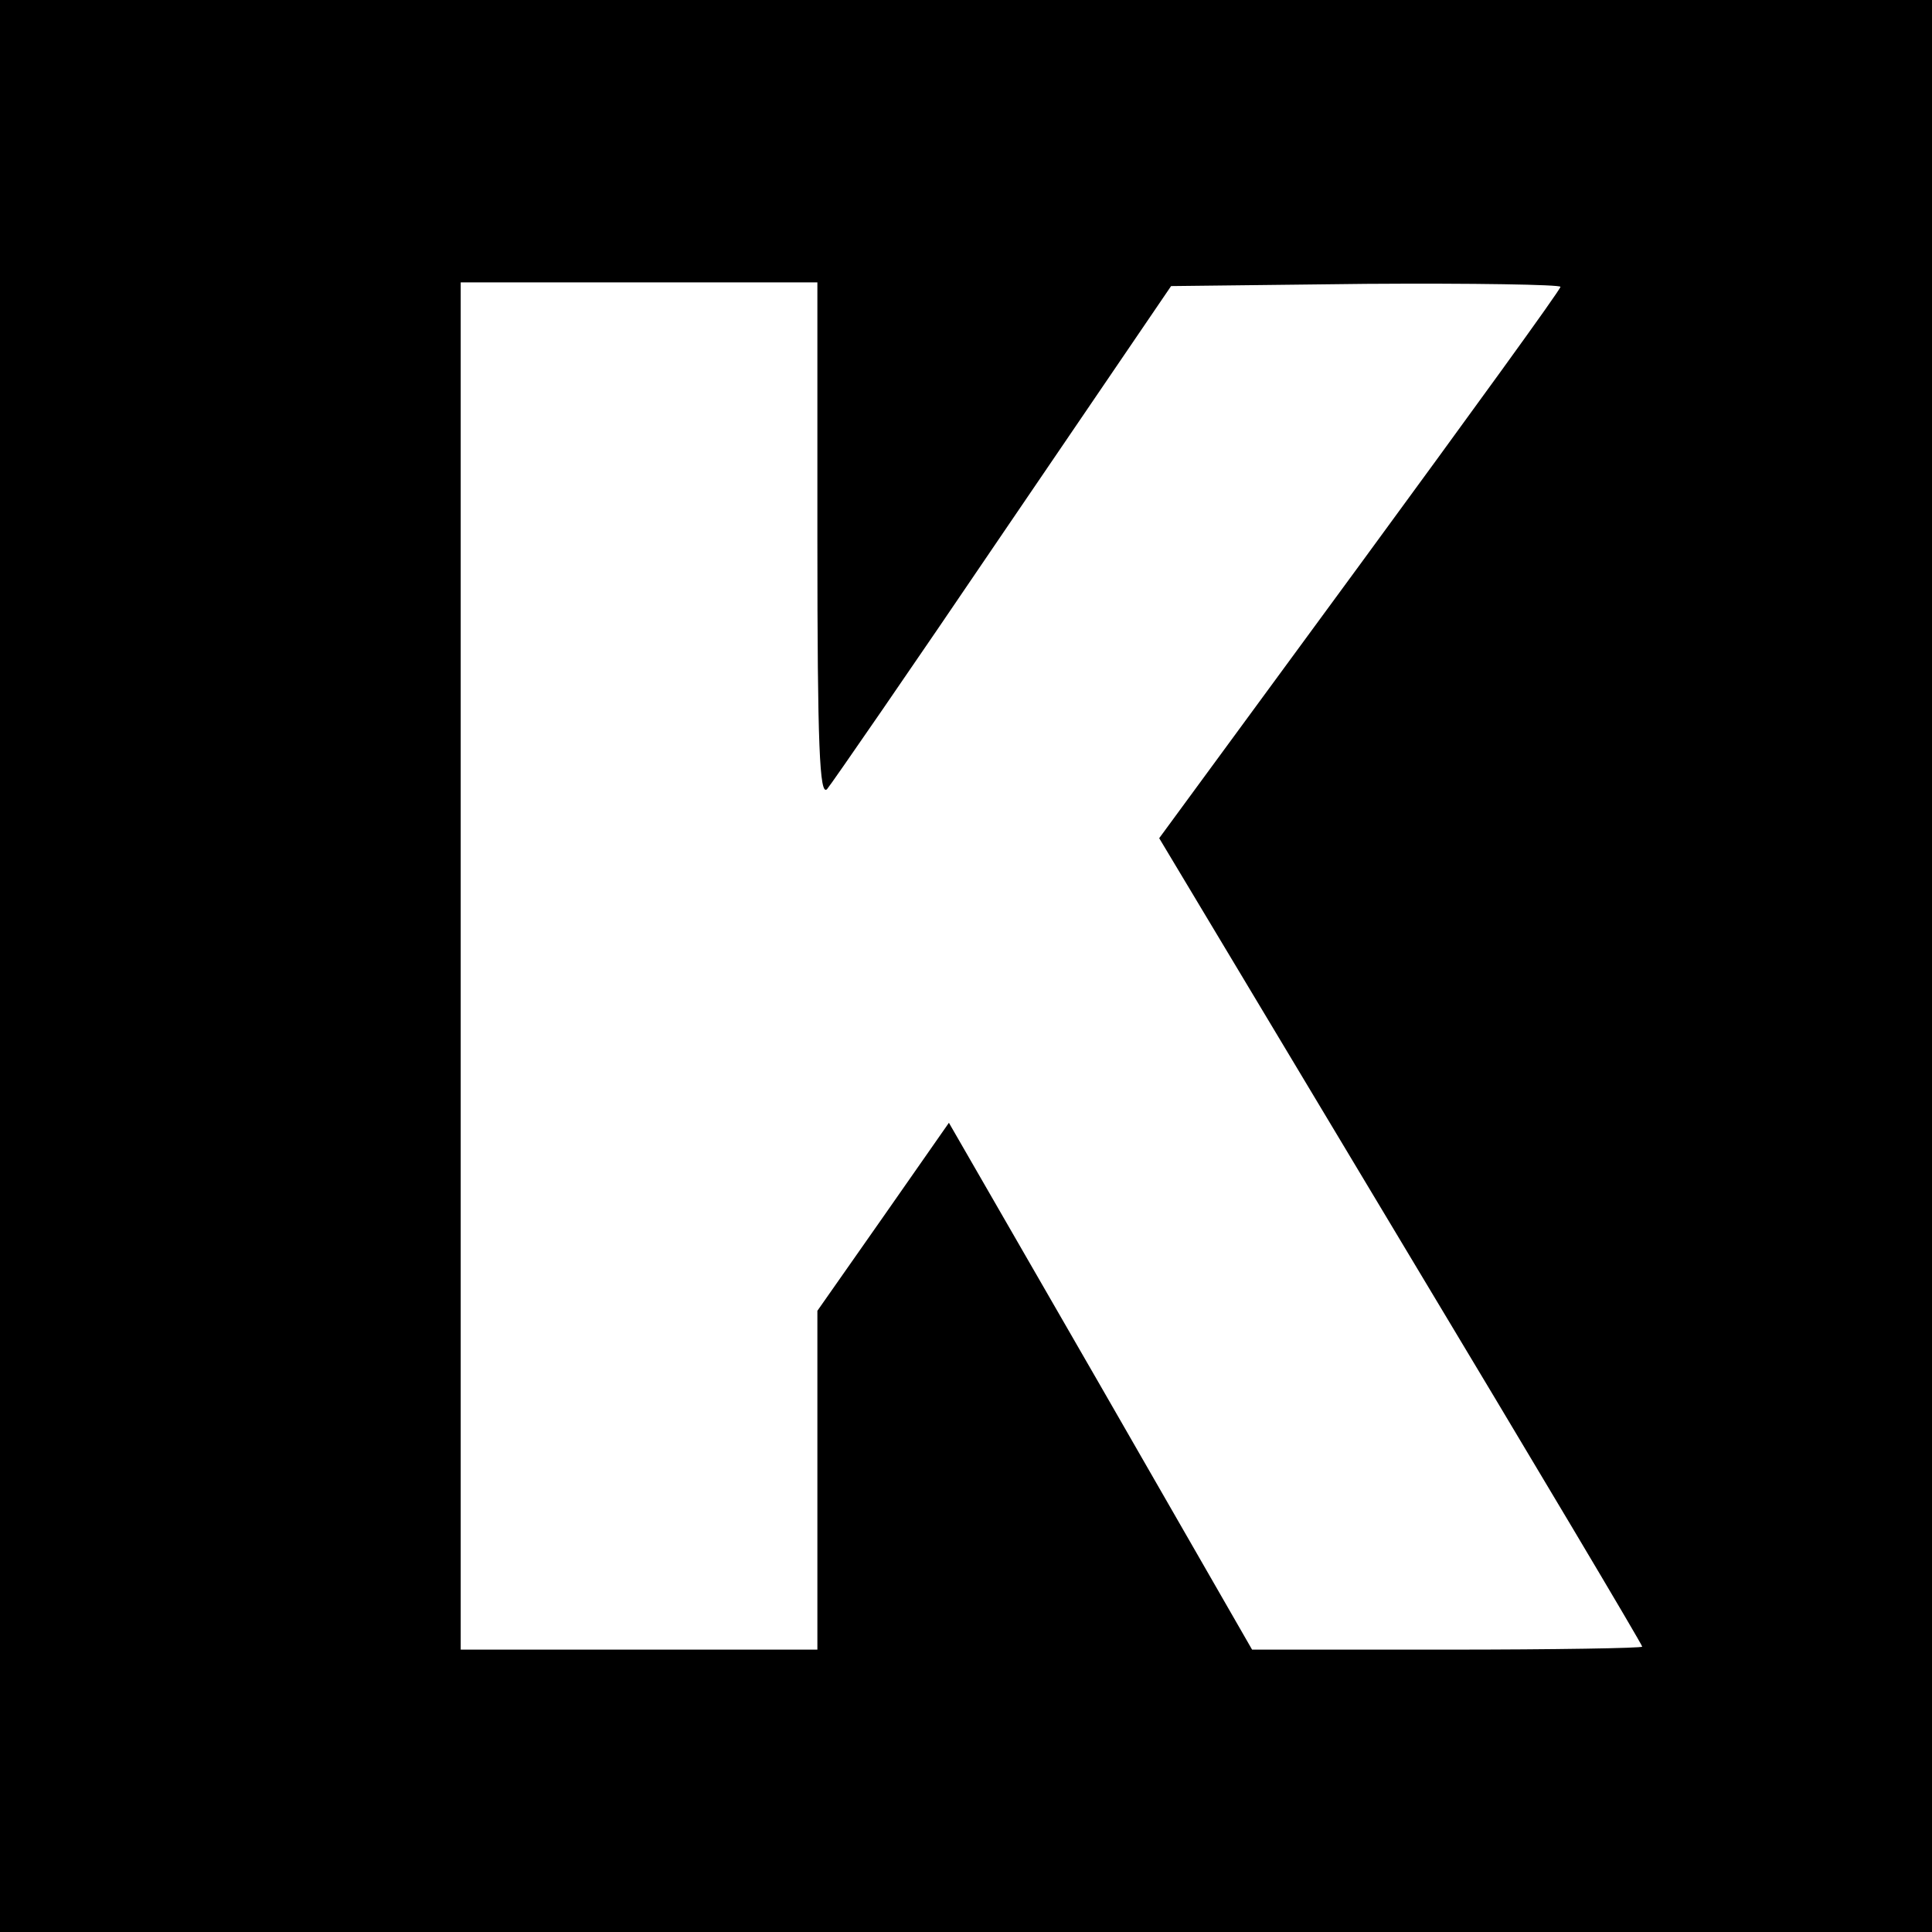
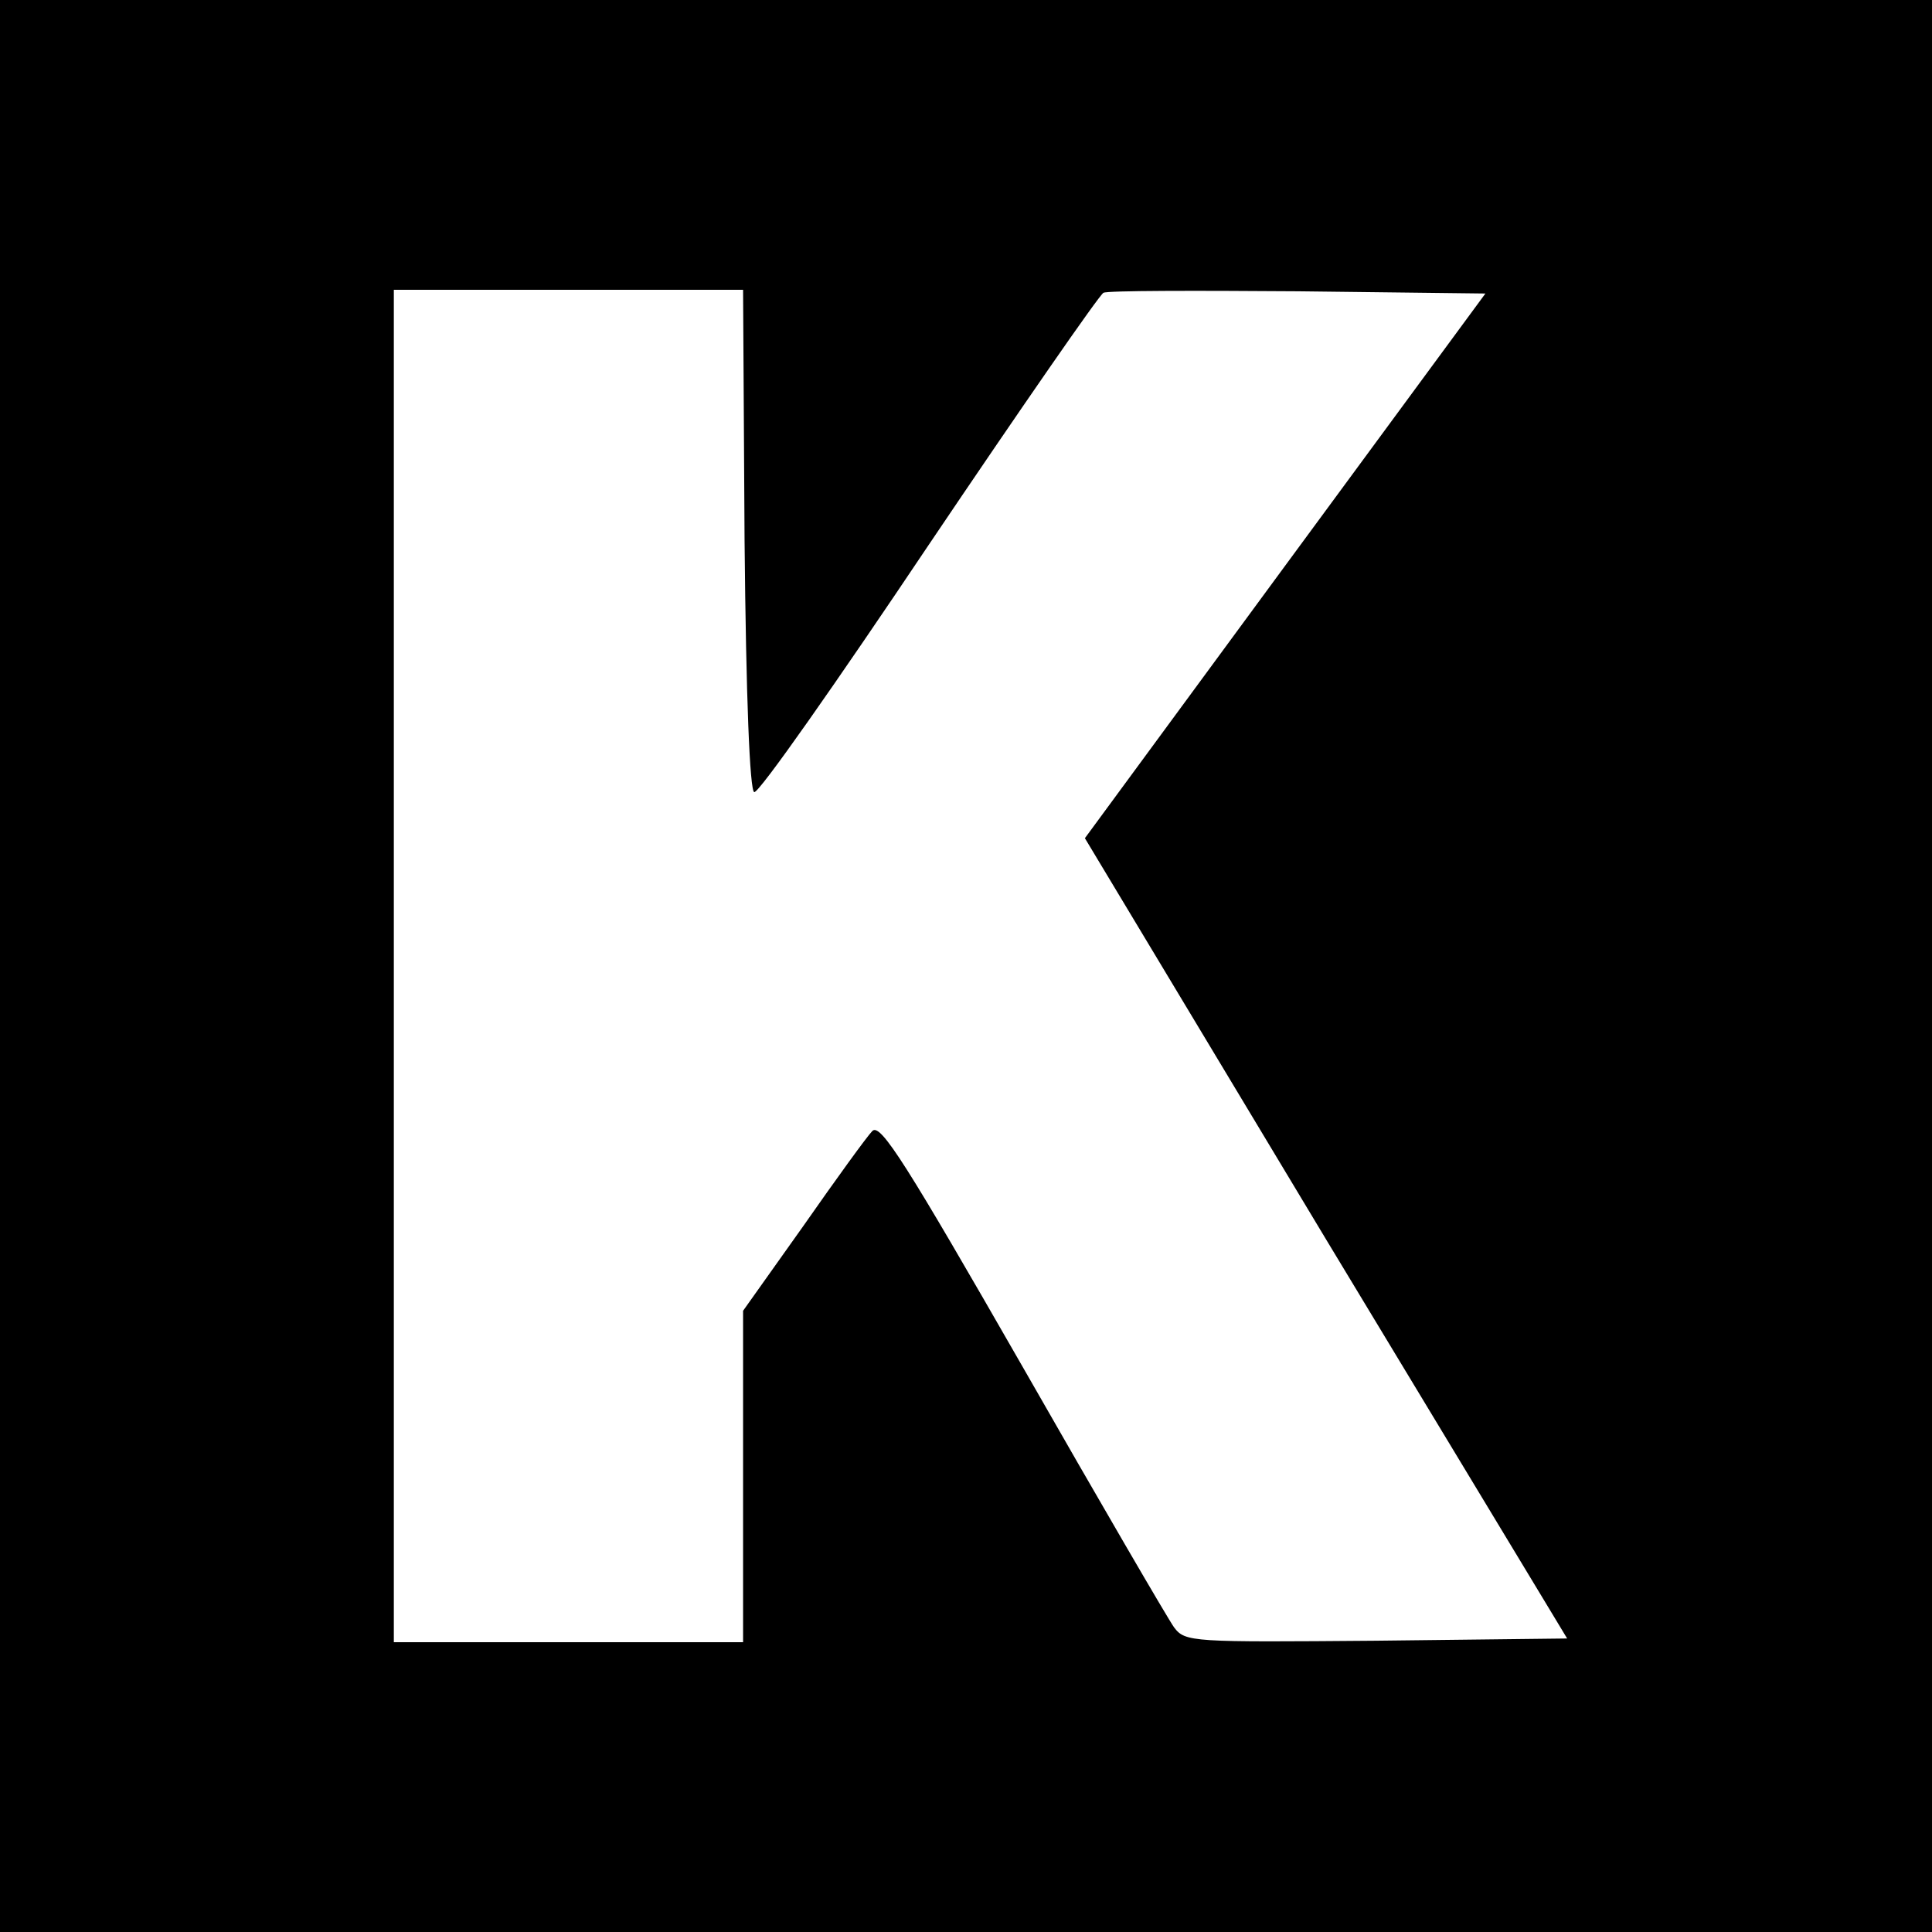
<svg xmlns="http://www.w3.org/2000/svg" version="1.0" width="260pt" height="260pt" viewBox="0 0 260 260" preserveAspectRatio="xMidYMid meet">
  <g transform="translate(0,260) scale(0.1,-0.1)" fill="#000000" stroke="none">
-     <path d="M0 1300 l0 -1300 1300 0 1300 0 0 1300 0 1300 -1300 0 -1300 0 0 -1300z m1100 573 c0 -278 3 -345 13 -335 6 7 113 162 237 345 l226 332 262 3 c144 1 262 -1 262 -4 0 -4 -122 -172 -270 -374 l-270 -368 325 -542 c179 -298 325 -543 325 -546 0 -2 -118 -4 -262 -4 l-263 0 -204 355 -204 354 -88 -126 -89 -127 0 -228 0 -228 -240 0 -240 0 0 920 0 920 240 0 240 0 0 -347z" />
+     <path d="M0 1300 l0 -1300 1300 0 1300 0 0 1300 0 1300 -1300 0 -1300 0 0 -1300z m1002 573 c2 -213 7 -337 13 -339 6 -2 111 148 235 333 124 184 230 337 235 339 6 3 124 3 262 2 l252 -3 -270 -367 -269 -366 324 -539 325 -538 -257 -3 c-248 -2 -257 -2 -272 18 -8 11 -100 169 -204 351 -156 272 -191 328 -202 317 -7 -7 -49 -65 -93 -128 l-81 -114 0 -223 0 -223 -235 0 -235 0 0 910 0 910 235 0 235 0 2 -337z" />
  </g>
</svg>
